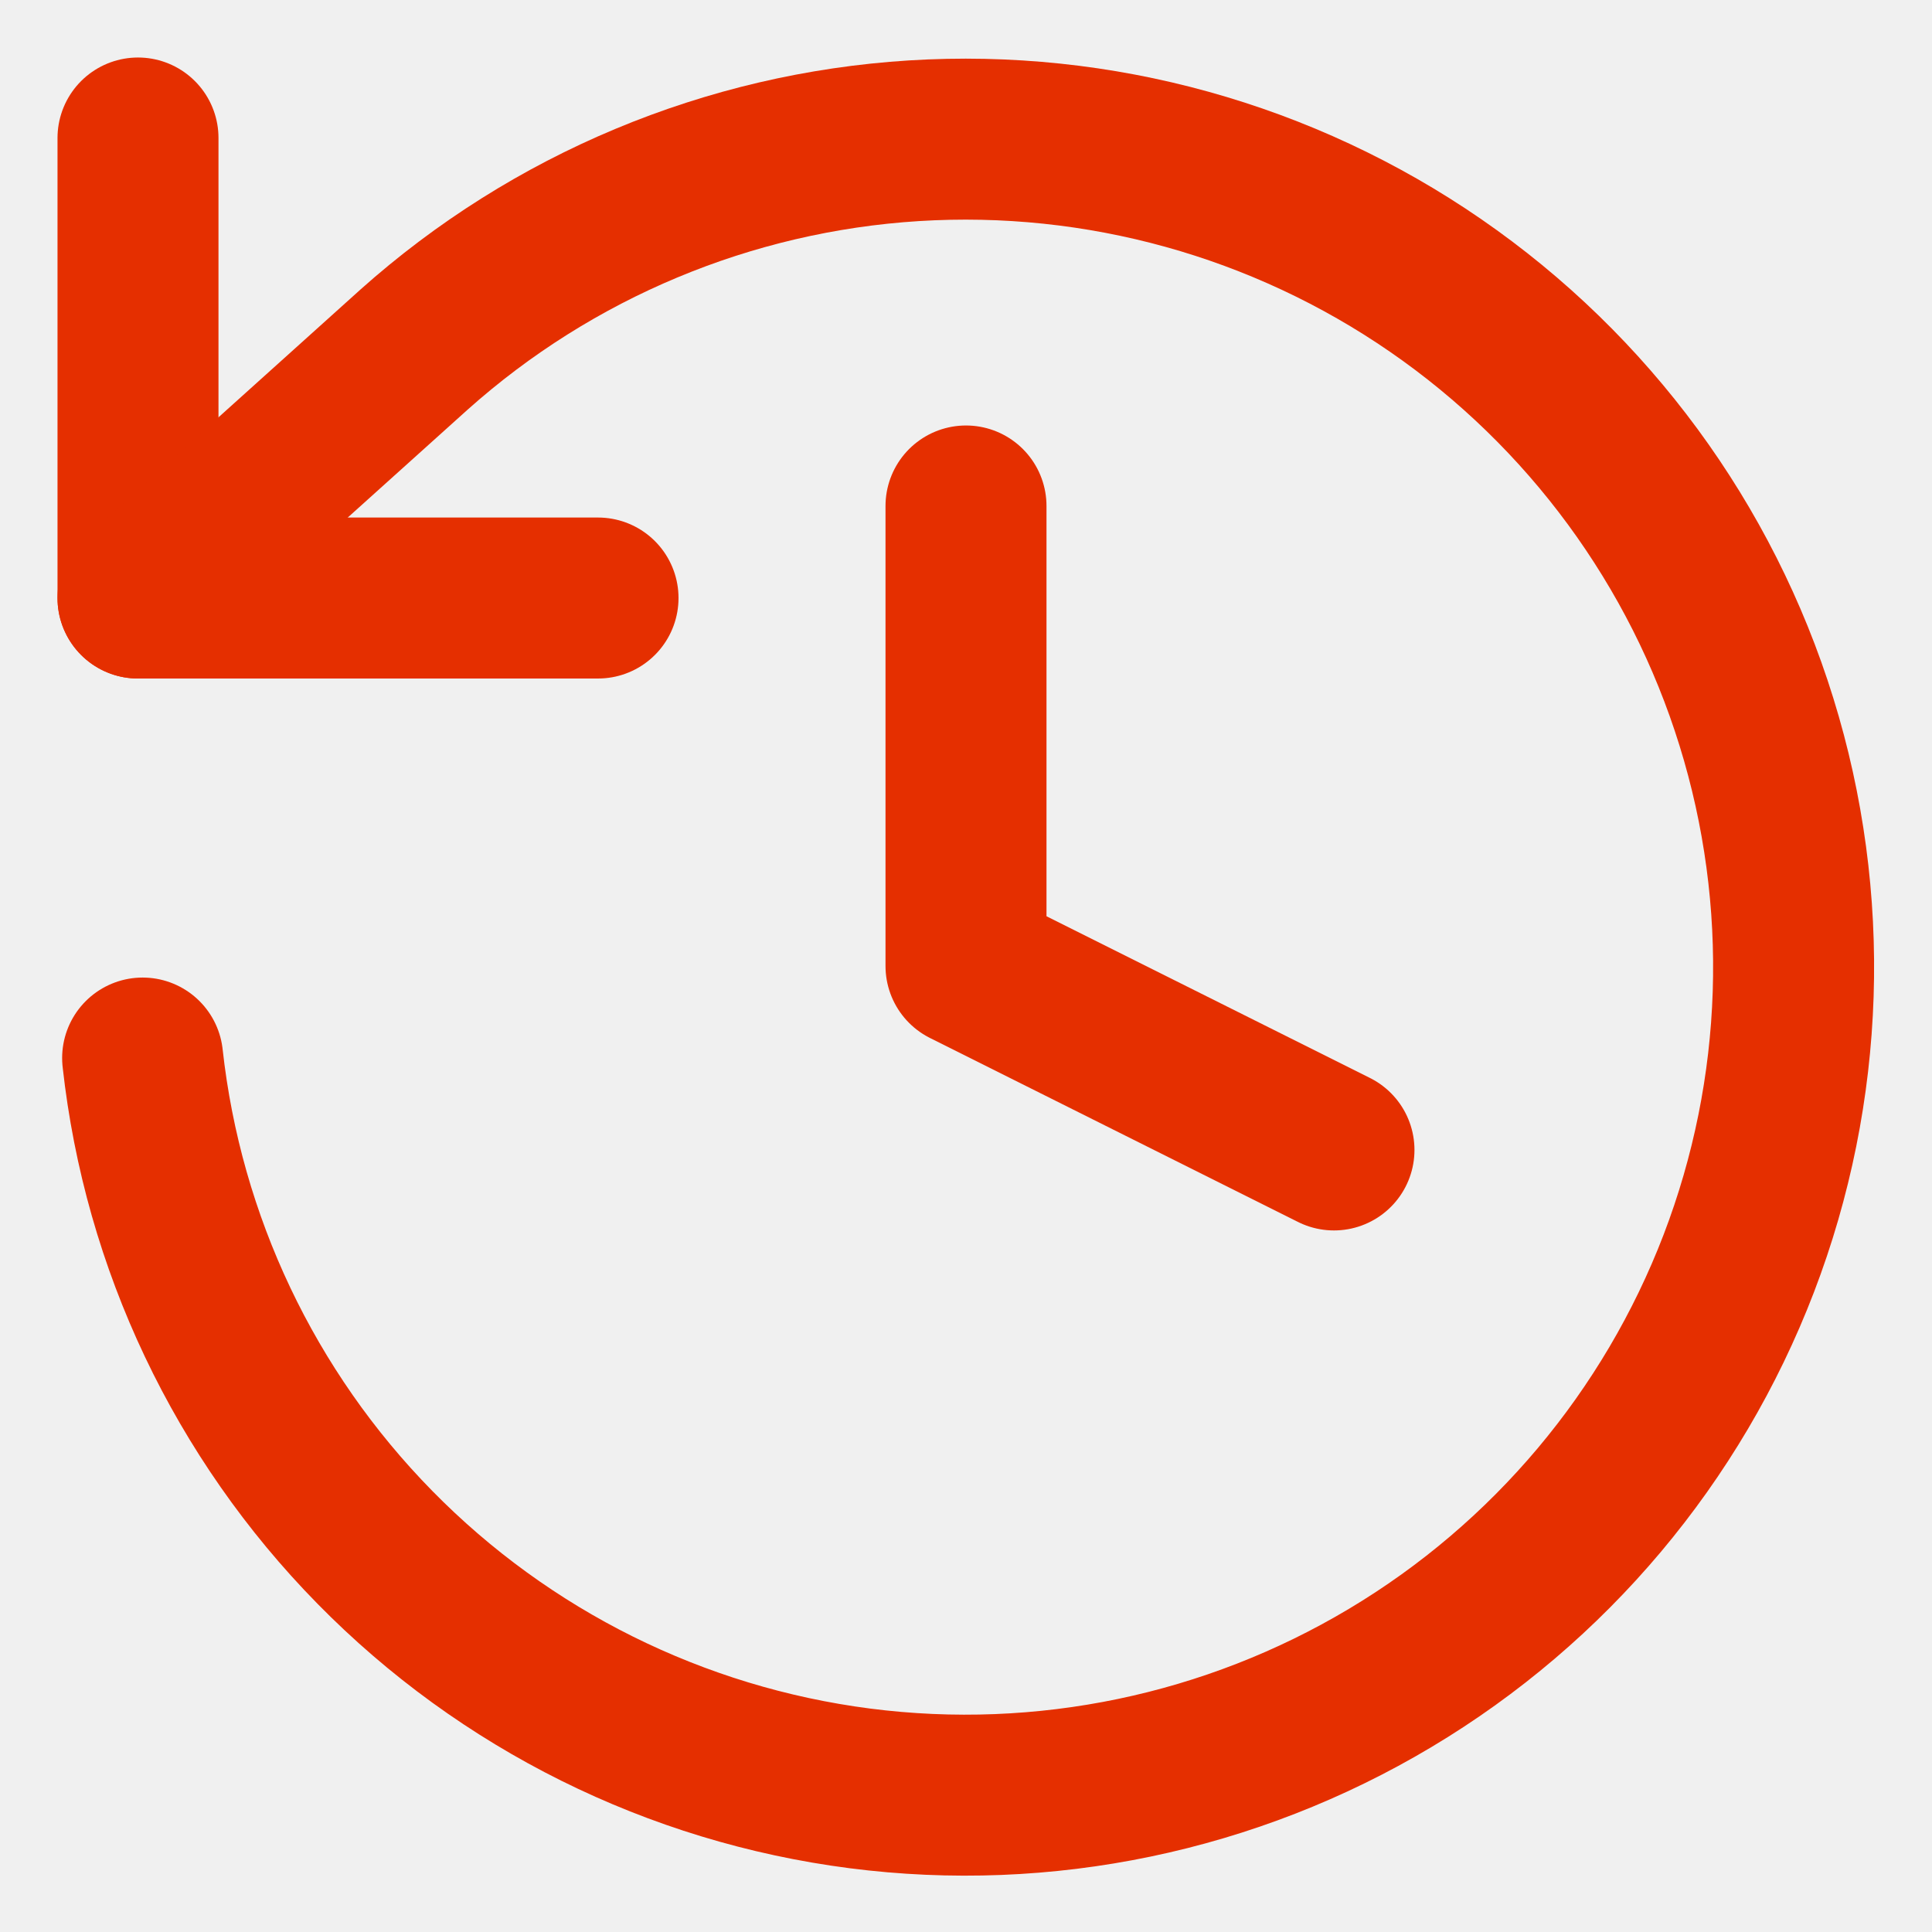
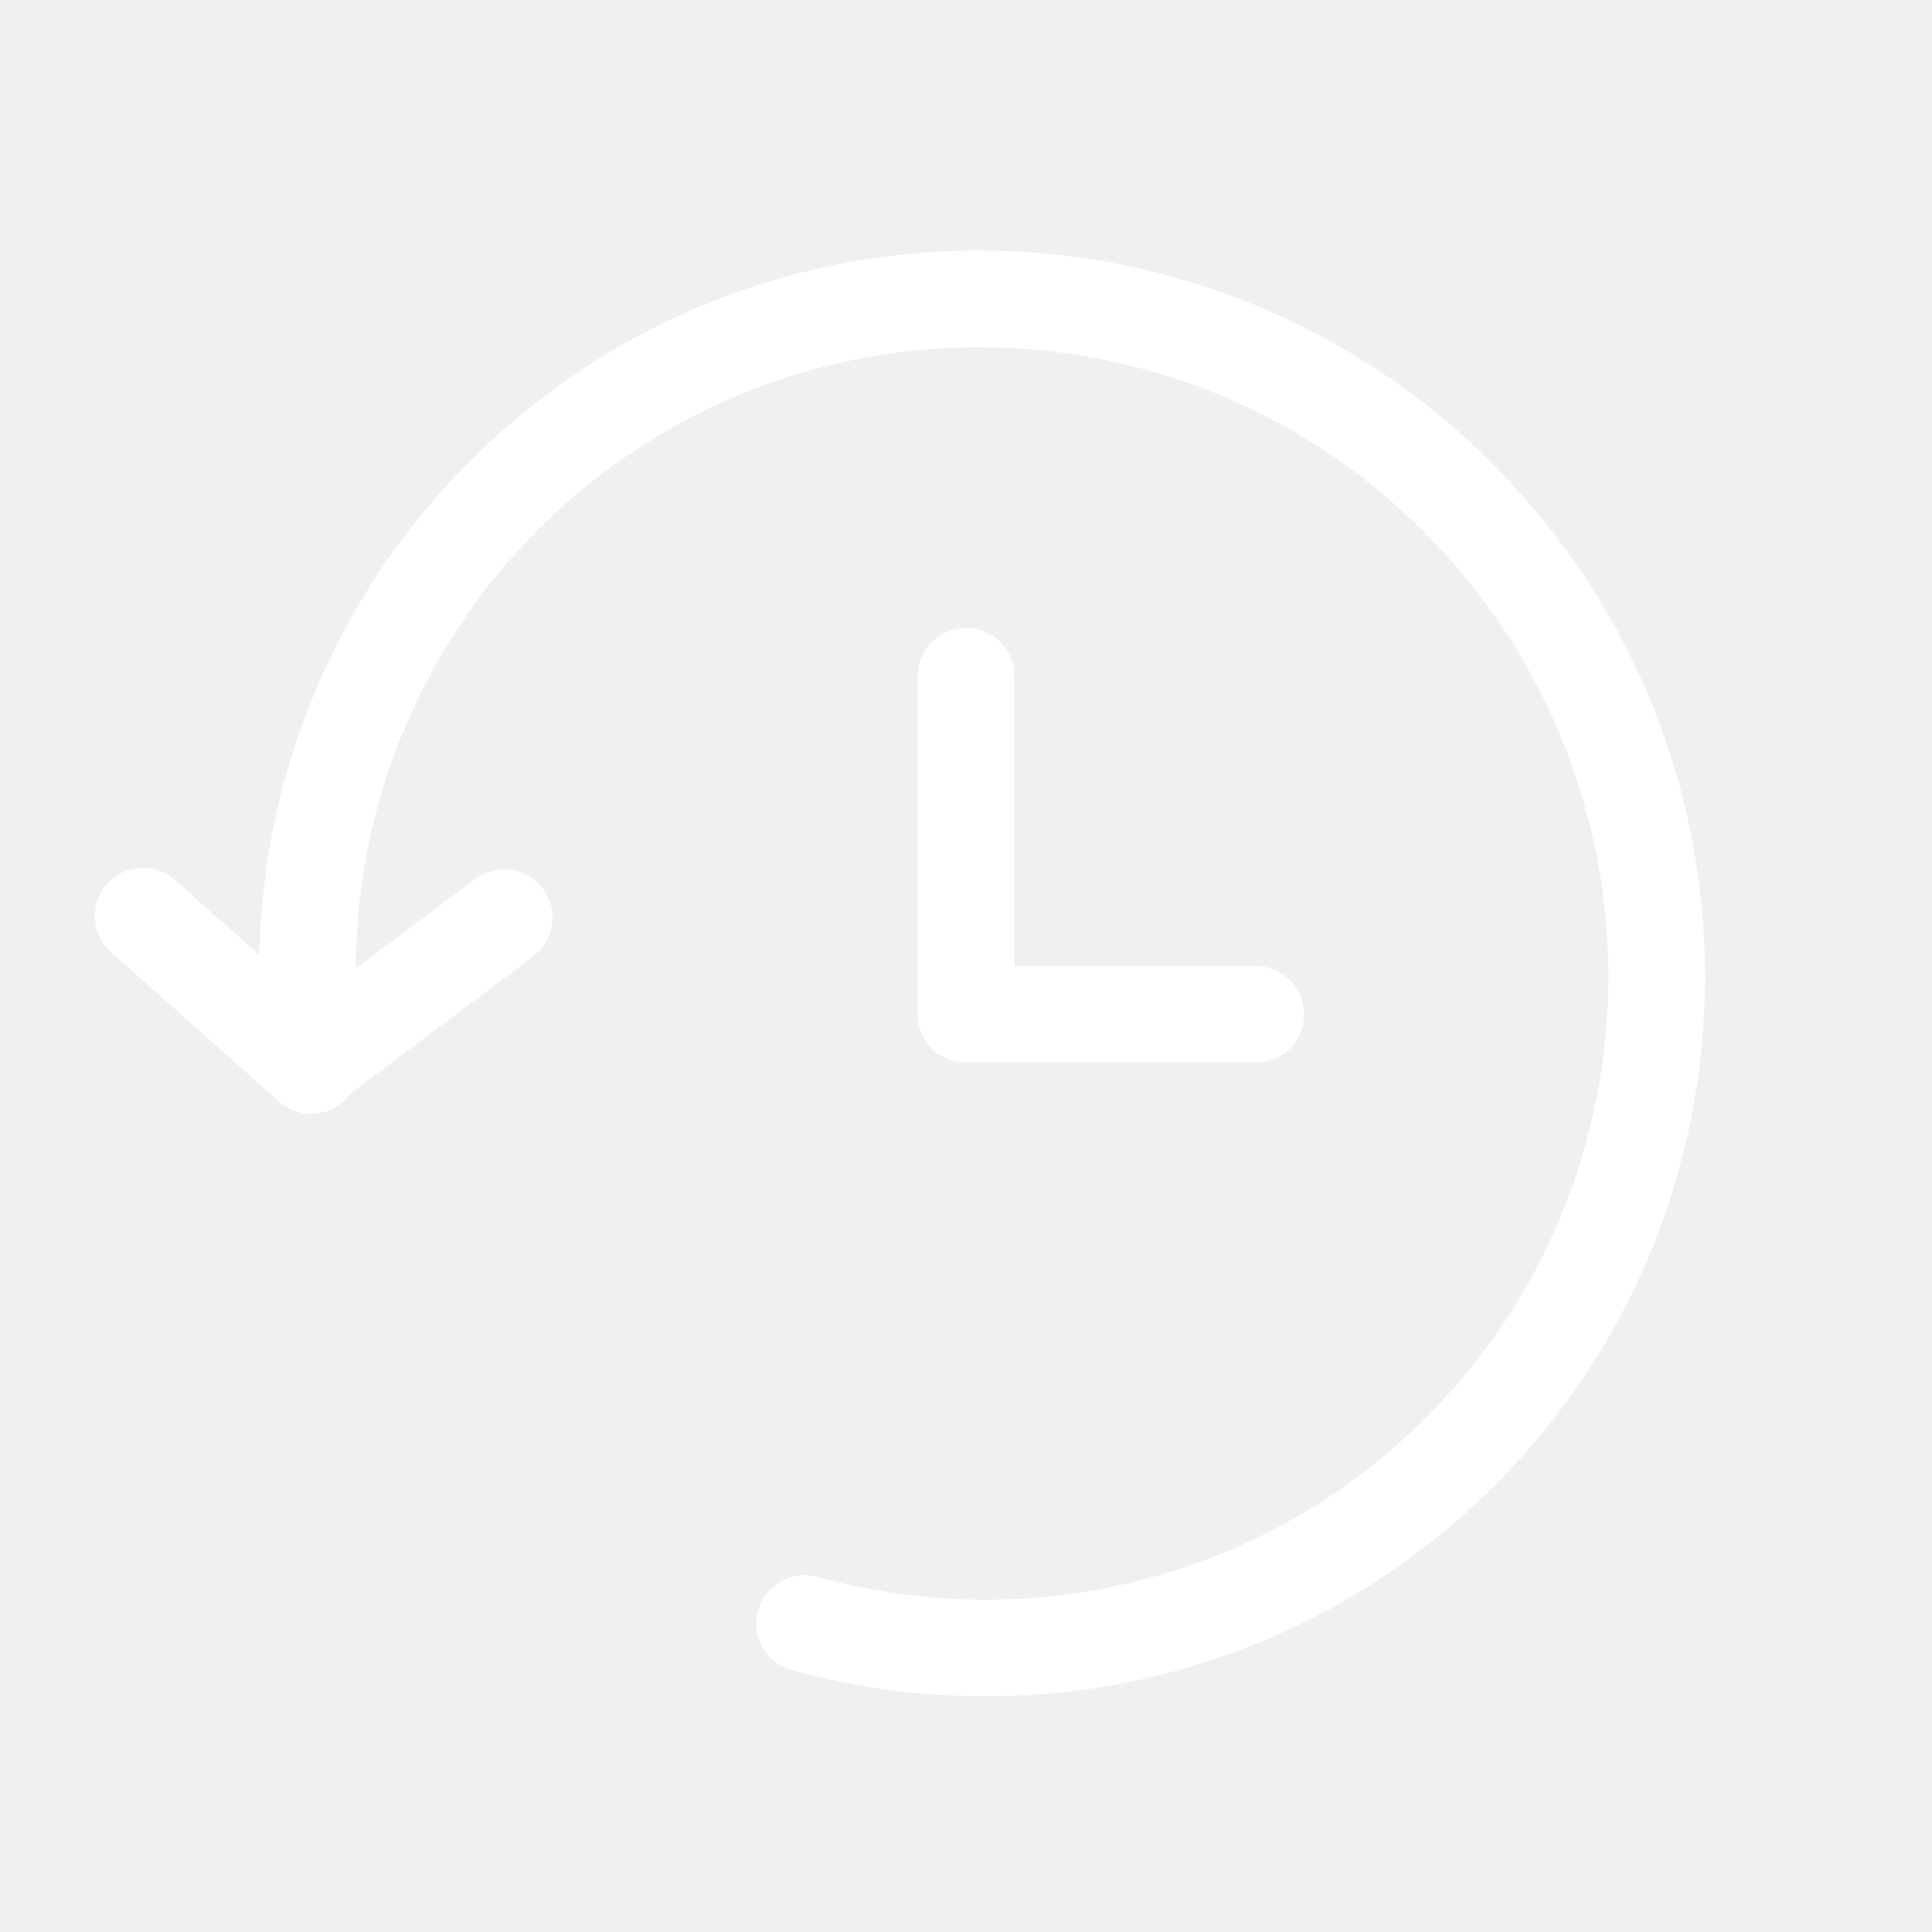
- <svg xmlns="http://www.w3.org/2000/svg" width="28" height="28" viewBox="0 0 28 28" fill="none">
-   <path d="M2 2V8.667H8.667" stroke="#E52F00" stroke-width="2.333" stroke-linecap="round" stroke-linejoin="round" />
-   <path d="M2.067 15.334C2.362 18.008 3.548 20.506 5.433 22.425C7.318 24.345 9.794 25.575 12.463 25.919C15.132 26.262 17.838 25.698 20.148 24.318C22.458 22.939 24.237 20.822 25.2 18.31C26.163 15.797 26.253 13.034 25.456 10.464C24.66 7.894 23.022 5.666 20.807 4.138C18.593 2.611 15.928 1.872 13.243 2.04C10.558 2.209 8.007 3.275 6 5.067L2 8.667" stroke="#E52F00" stroke-width="2.333" stroke-linecap="round" stroke-linejoin="round" />
-   <path d="M14 7.333V14L19.333 16.666" stroke="#E52F00" stroke-width="2.333" stroke-linecap="round" stroke-linejoin="round" />
+ <svg xmlns="http://www.w3.org/2000/svg" width="24" height="24" viewBox="0 0 24 24" fill="none">
+   <path fill-rule="evenodd" clip-rule="evenodd" d="M6.724 6.54C5.895 7.357 5.261 8.351 4.87 9.448C4.478 10.545 4.34 11.716 4.465 12.873C4.476 13.029 4.427 13.183 4.327 13.303C4.227 13.422 4.085 13.498 3.93 13.515C3.774 13.531 3.619 13.486 3.496 13.39C3.374 13.294 3.293 13.154 3.272 12.999C3.128 11.662 3.288 10.31 3.74 9.043C4.192 7.776 4.924 6.628 5.882 5.684C9.406 2.208 15.092 2.264 18.58 5.802C22.069 9.339 22.046 15.024 18.52 18.5C16.888 20.112 14.698 21.032 12.404 21.071C11.537 21.087 10.672 20.977 9.836 20.745C9.683 20.703 9.552 20.602 9.474 20.463C9.395 20.325 9.375 20.161 9.417 20.007C9.46 19.854 9.561 19.724 9.7 19.645C9.838 19.567 10.002 19.546 10.155 19.589C10.88 19.79 11.63 19.884 12.382 19.871C14.368 19.839 16.266 19.042 17.678 17.646C20.727 14.639 20.752 9.714 17.726 6.644C14.7 3.575 9.774 3.533 6.724 6.54Z" fill="white" />
+   <path fill-rule="evenodd" clip-rule="evenodd" d="M4.313 13.636C4.261 13.695 4.197 13.743 4.126 13.777C4.055 13.811 3.978 13.831 3.9 13.836C3.821 13.84 3.742 13.829 3.668 13.803C3.593 13.777 3.525 13.737 3.466 13.684L1.402 11.848C1.339 11.797 1.286 11.734 1.248 11.662C1.21 11.59 1.187 11.511 1.18 11.43C1.173 11.349 1.183 11.268 1.209 11.191C1.234 11.113 1.275 11.042 1.33 10.981C1.384 10.921 1.45 10.871 1.523 10.837C1.597 10.802 1.677 10.783 1.758 10.781C1.839 10.778 1.92 10.792 1.996 10.822C2.072 10.851 2.141 10.896 2.199 10.953L4.263 12.789C4.322 12.841 4.37 12.905 4.404 12.976C4.439 13.046 4.459 13.123 4.464 13.202C4.468 13.281 4.457 13.36 4.432 13.434C4.406 13.509 4.366 13.577 4.313 13.636Z" fill="white" />
+   <path fill-rule="evenodd" clip-rule="evenodd" d="M3.384 13.56C3.431 13.623 3.49 13.676 3.558 13.716C3.626 13.756 3.701 13.783 3.779 13.794C3.857 13.805 3.936 13.801 4.013 13.781C4.089 13.761 4.161 13.727 4.224 13.68L6.624 11.88C6.751 11.784 6.835 11.642 6.858 11.485C6.88 11.327 6.839 11.167 6.744 11.04C6.648 10.912 6.506 10.828 6.349 10.806C6.191 10.783 6.031 10.824 5.904 10.92L3.504 12.72C3.376 12.815 3.292 12.957 3.27 13.115C3.247 13.273 3.288 13.432 3.384 13.56ZM12 7.8C12.159 7.8 12.311 7.863 12.424 7.976C12.537 8.088 12.6 8.241 12.6 8.4V12.6C12.6 12.759 12.537 12.912 12.424 13.024C12.311 13.137 12.159 13.2 12 13.2C11.841 13.2 11.688 13.137 11.575 13.024C11.463 12.912 11.4 12.759 11.4 12.6V8.4C11.4 8.241 11.463 8.088 11.575 7.976C11.688 7.863 11.841 7.8 12 7.8Z" fill="white" />
+   <path fill-rule="evenodd" clip-rule="evenodd" d="M16.2 12.6C16.2 12.759 16.137 12.912 16.025 13.024C15.912 13.137 15.759 13.2 15.6 13.2H12C11.841 13.2 11.689 13.137 11.576 13.024C11.464 12.912 11.4 12.759 11.4 12.6C11.4 12.441 11.464 12.288 11.576 12.176C11.689 12.063 11.841 12 12 12H15.6C15.759 12 15.912 12.063 16.025 12.176C16.137 12.288 16.2 12.441 16.2 12.6Z" fill="white" />
</svg>
